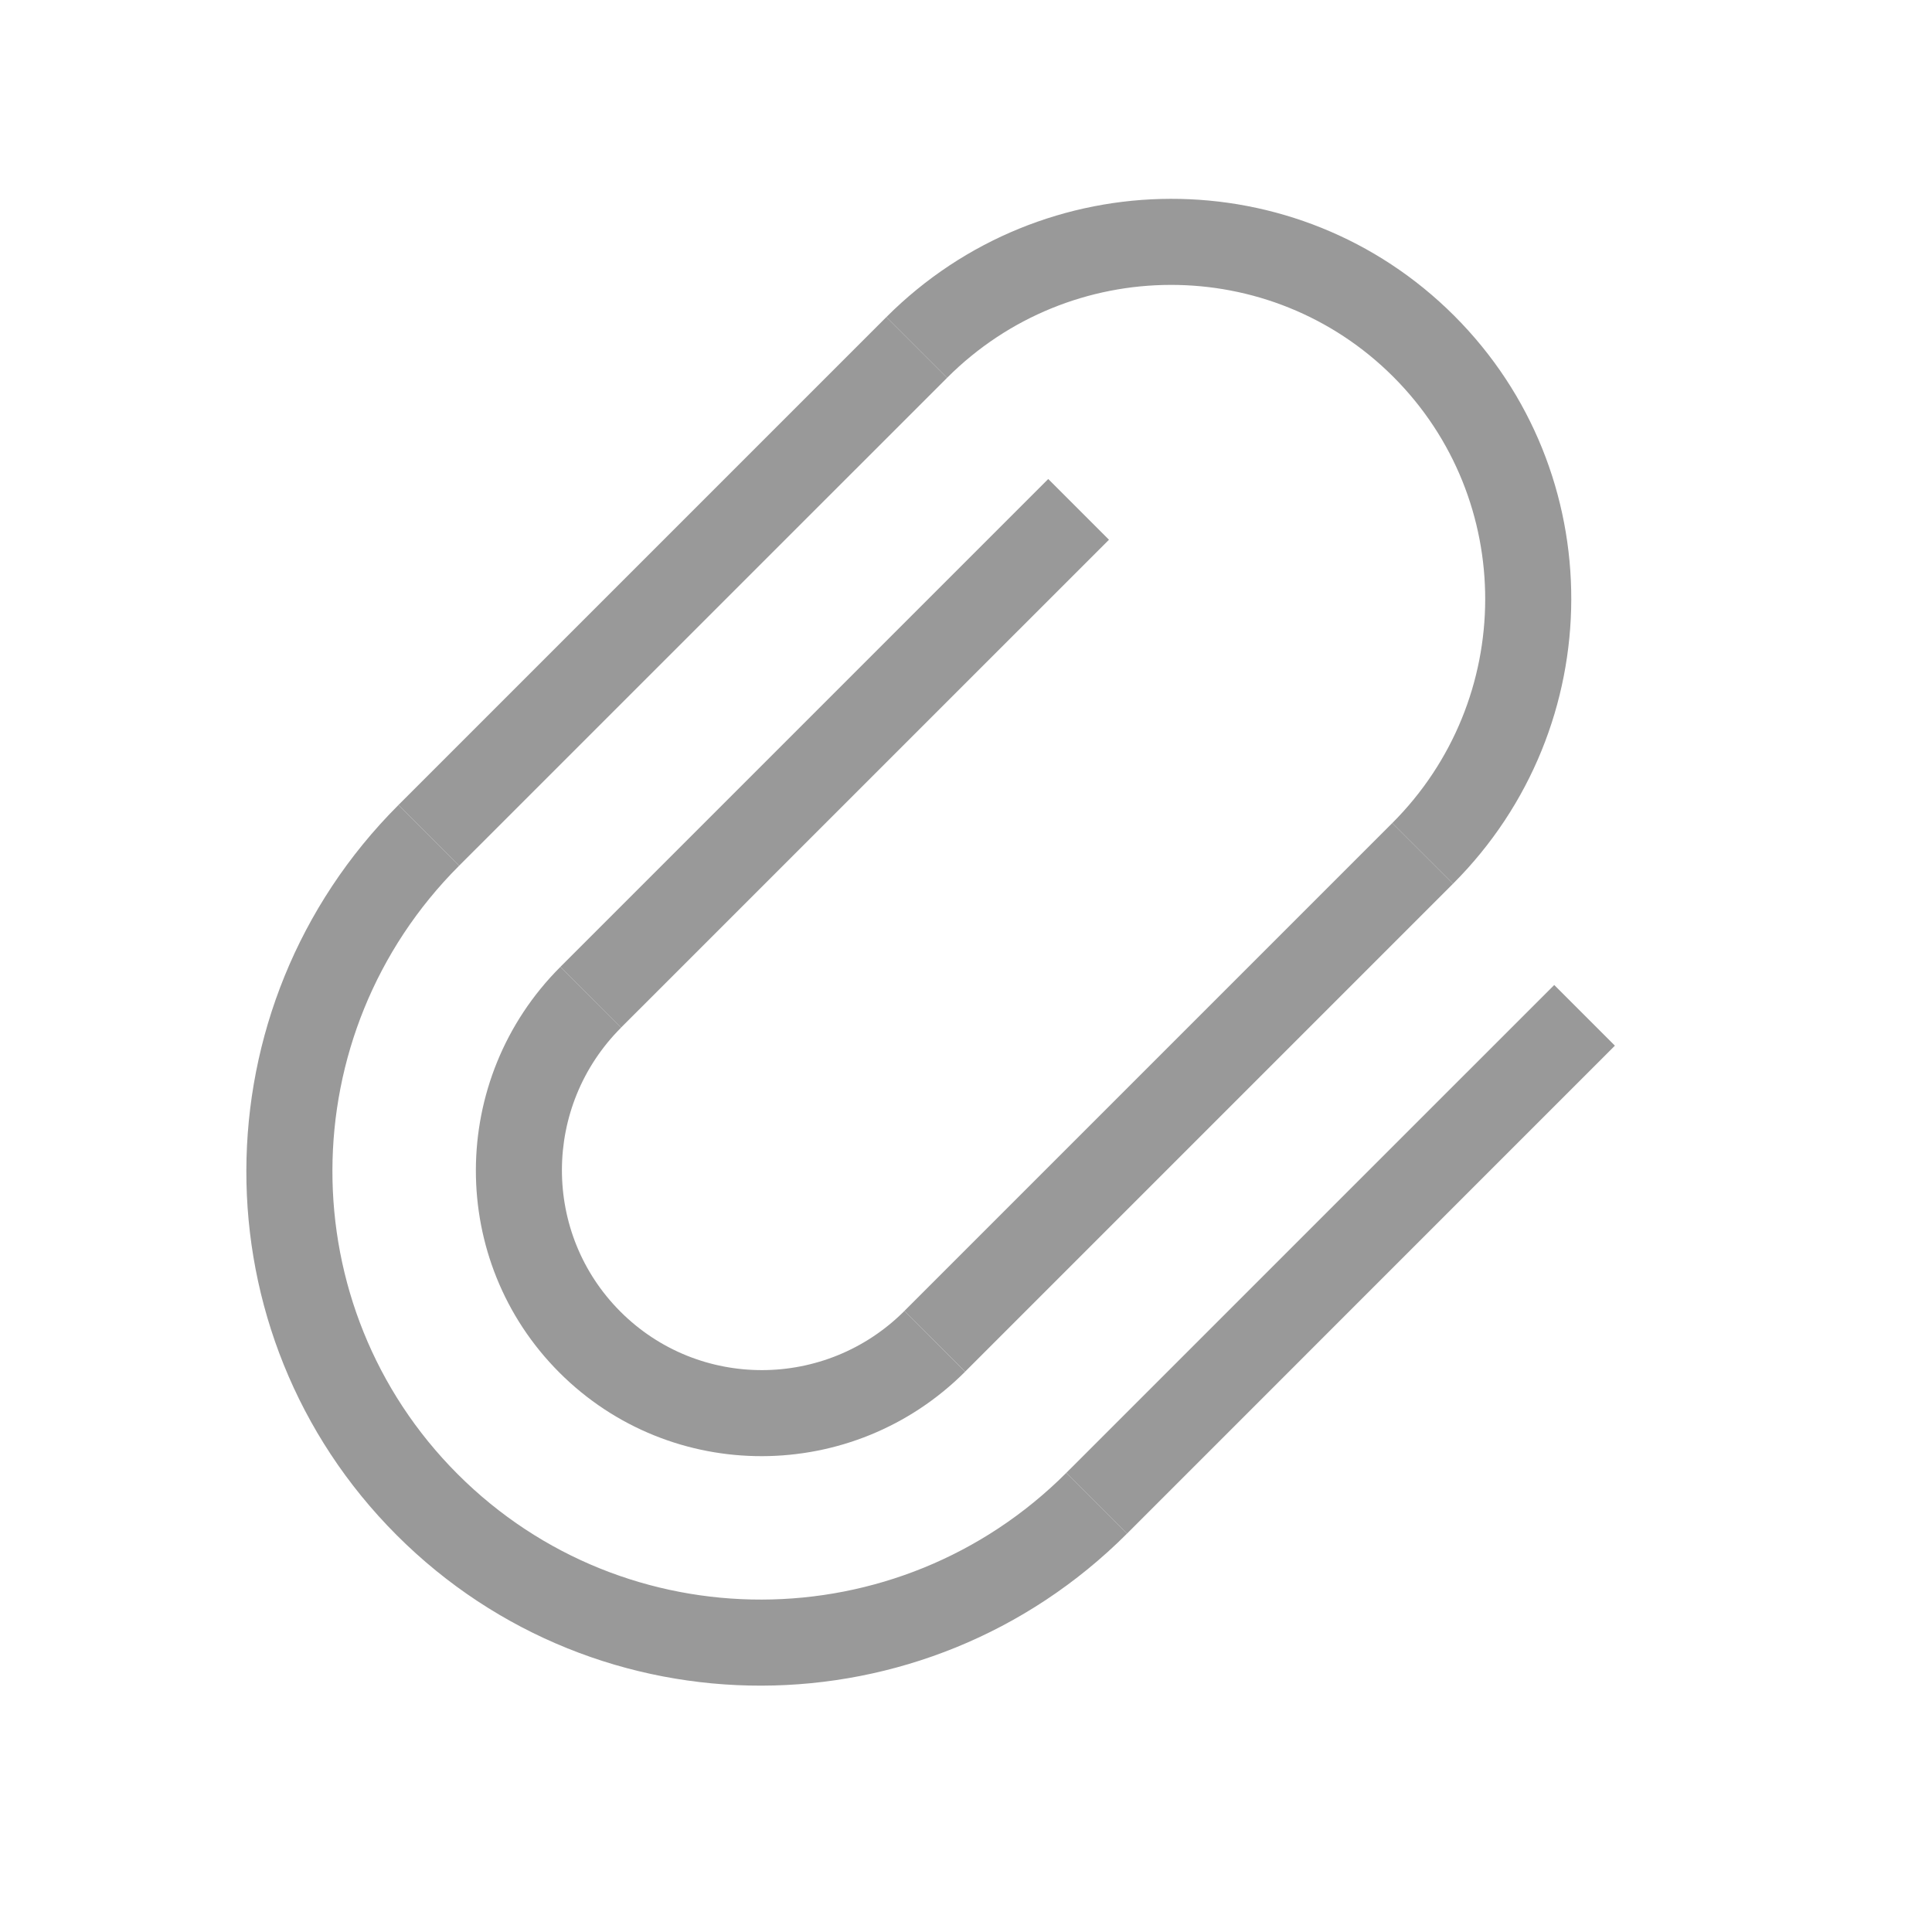
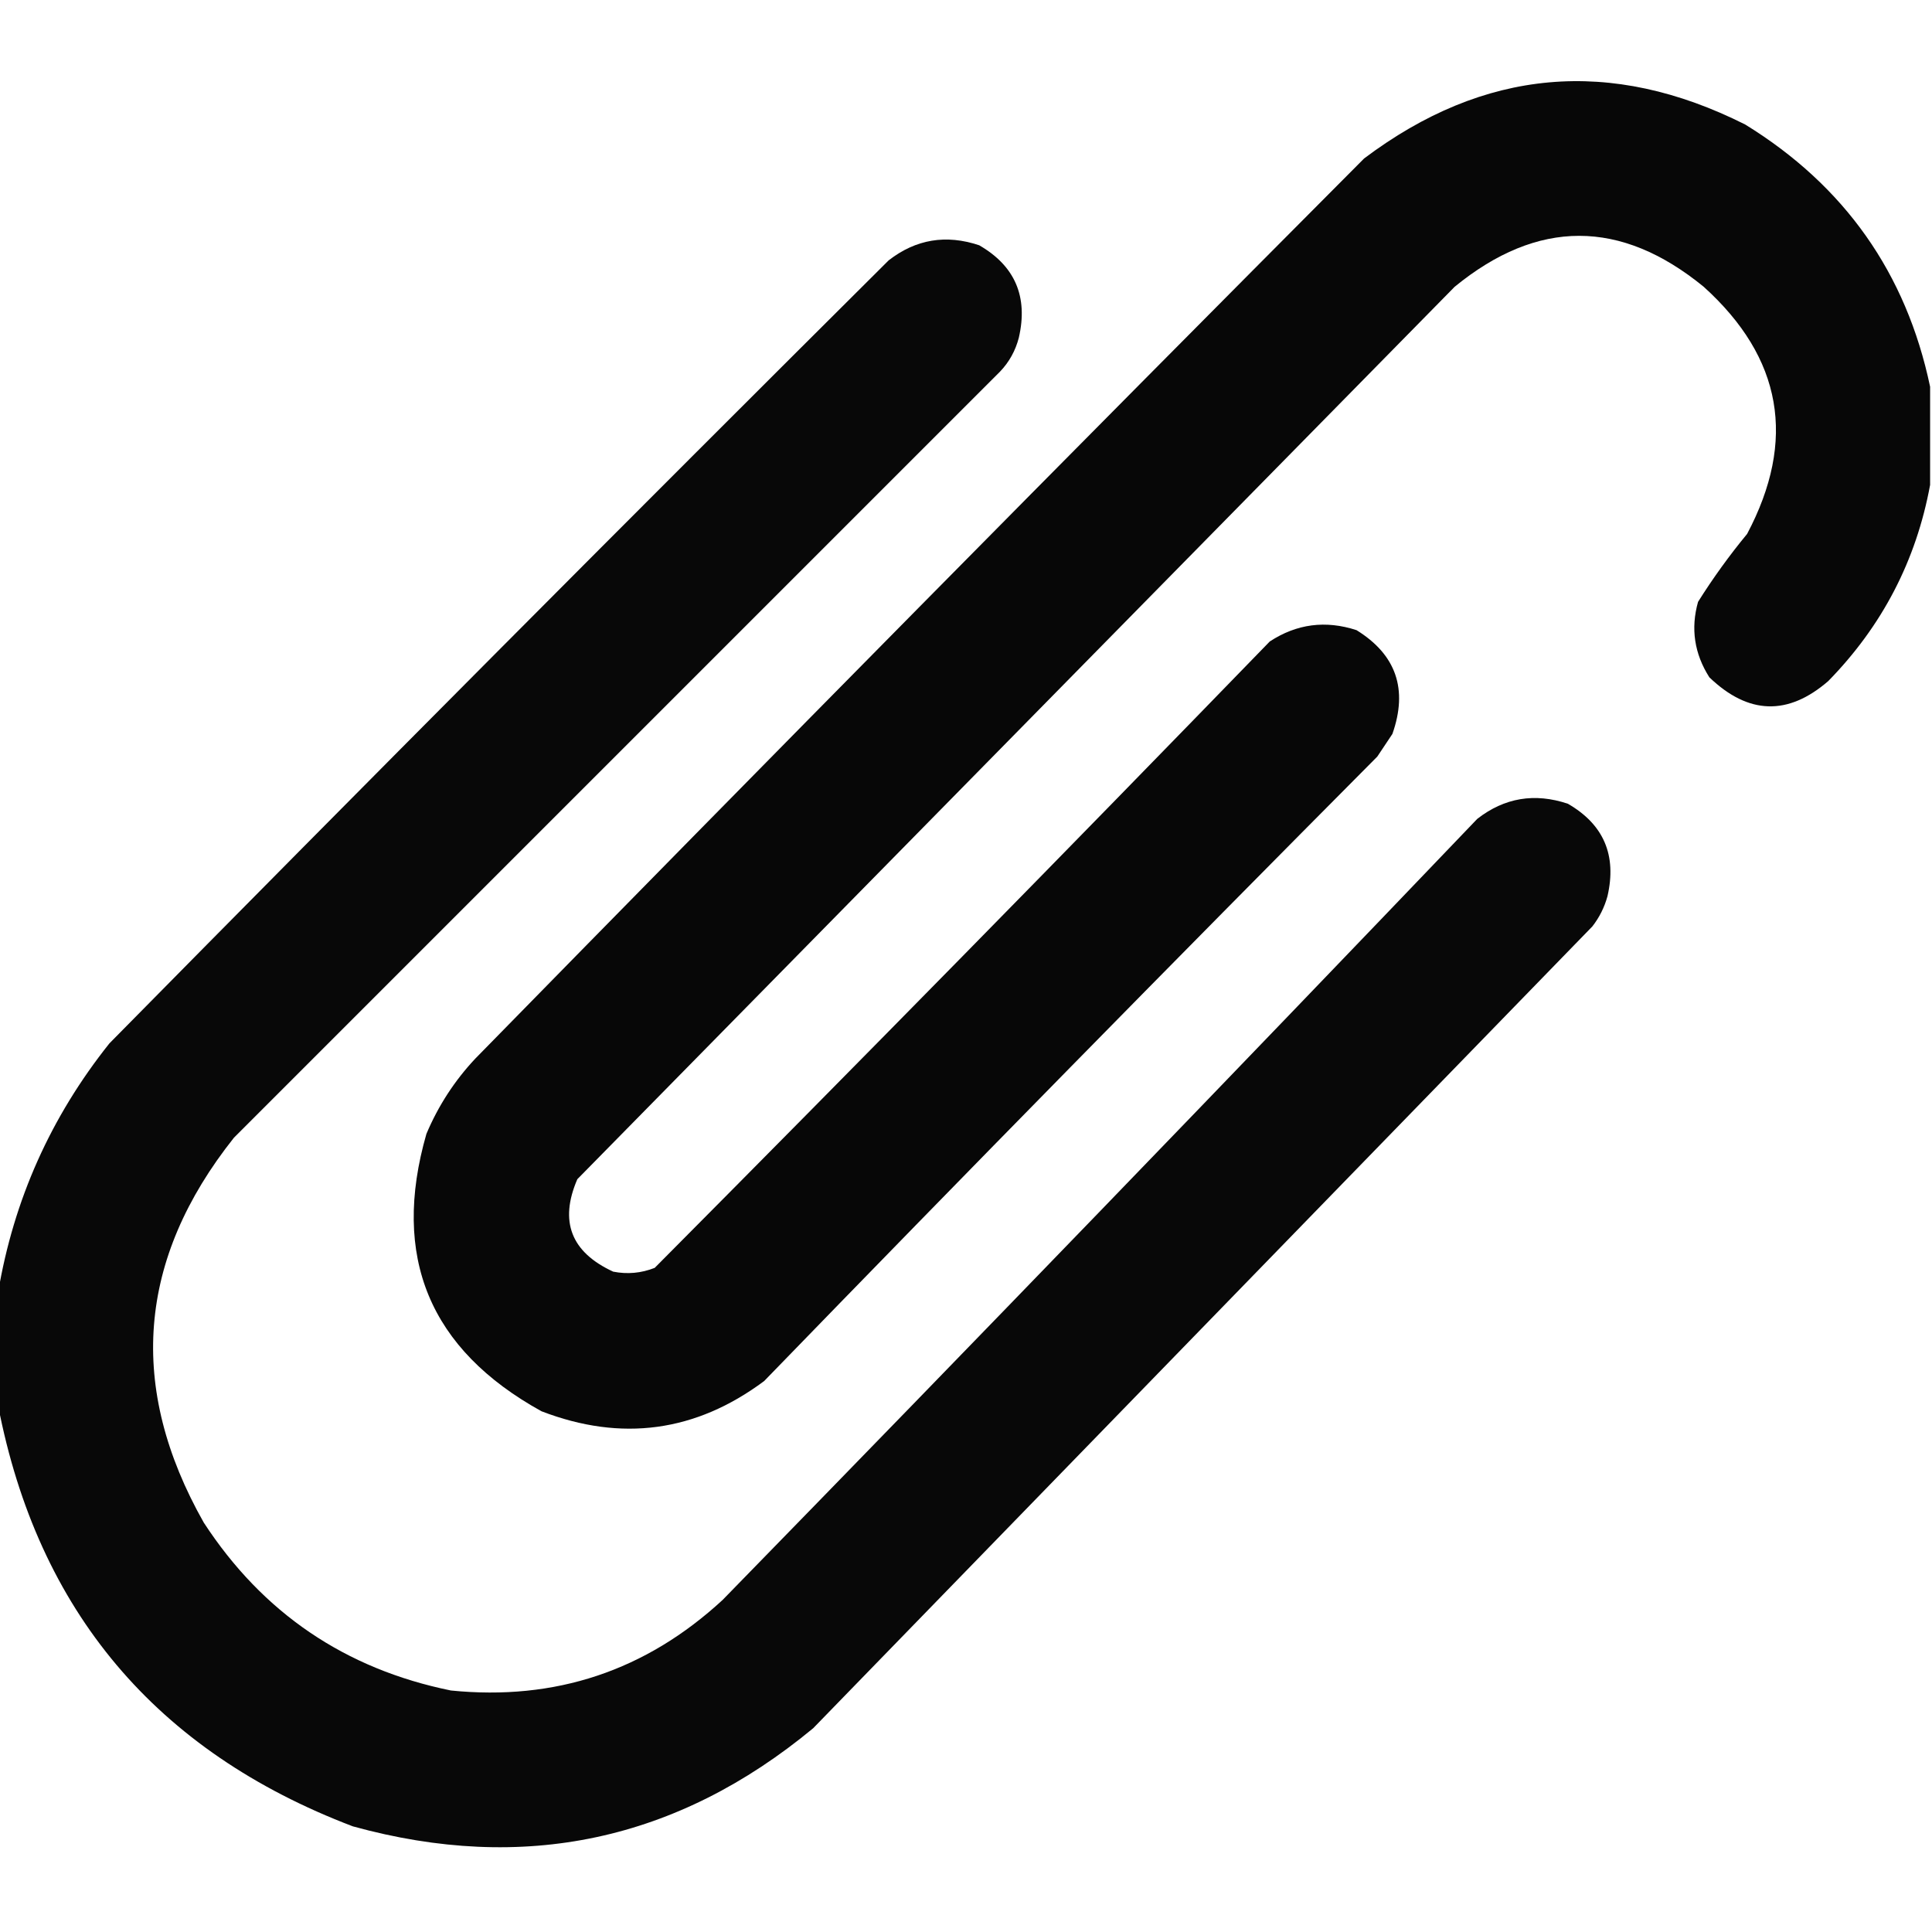
- <svg xmlns="http://www.w3.org/2000/svg" width="30" height="30" viewBox="0 0 30 30" fill="none">
-   <path fill-rule="evenodd" clip-rule="evenodd" d="M6.187 12.5L13.763 4.924L14.706 5.867L7.129 13.443L6.187 12.5Z" fill="#999999" />
-   <path fill-rule="evenodd" clip-rule="evenodd" d="M8.701 15.014L16.277 7.438L17.22 8.381L9.643 15.957L8.701 15.014Z" fill="#999999" />
-   <path fill-rule="evenodd" clip-rule="evenodd" d="M14.043 20.357L21.619 12.781L22.562 13.723L14.986 21.299L14.043 20.357Z" fill="#999999" />
-   <path fill-rule="evenodd" clip-rule="evenodd" d="M16.557 22.871L24.134 15.295L25.076 16.237L17.5 23.814L16.557 22.871Z" fill="#999999" />
-   <path fill-rule="evenodd" clip-rule="evenodd" d="M16.557 22.871C13.942 25.486 9.712 25.495 7.108 22.892C4.505 20.288 4.514 16.058 7.129 13.443L6.187 12.5C3.048 15.638 3.037 20.715 6.161 23.839C9.285 26.963 14.362 26.952 17.5 23.814L16.557 22.871Z" fill="#999999" />
-   <path fill-rule="evenodd" clip-rule="evenodd" d="M21.619 12.781L22.562 13.723C25.003 11.283 25.012 7.334 22.582 4.904C20.152 2.474 16.203 2.483 13.763 4.924L14.706 5.867C16.623 3.949 19.726 3.942 21.635 5.851C23.544 7.76 23.537 10.863 21.619 12.781Z" fill="#999999" />
-   <path fill-rule="evenodd" clip-rule="evenodd" d="M8.701 15.014C6.958 16.758 6.951 19.578 8.687 21.314C10.423 23.049 13.243 23.043 14.986 21.3L14.043 20.357C12.823 21.577 10.849 21.582 9.634 20.367C8.419 19.152 8.423 17.178 9.644 15.957L8.701 15.014Z" fill="#999999" />
+ <svg xmlns="http://www.w3.org/2000/svg" version="1.1" width="512px" height="512px" style="shape-rendering:geometricPrecision; text-rendering:geometricPrecision; image-rendering:optimizeQuality; fill-rule:evenodd; clip-rule:evenodd">
+   <g>
+     <path style="opacity:0.969" fill="#000000" d="M 511.5,102.5 C 511.5,111.167 511.5,119.833 511.5,128.5C 507.809,148.548 498.809,165.881 484.5,180.5C 473.821,189.74 463.321,189.407 453,179.5C 449.011,173.233 448.011,166.566 450,159.5C 453.946,153.221 458.279,147.221 463,141.5C 476.162,116.653 472.328,94.82 451.5,76C 429.5,58 407.5,58 385.5,76C 308,154.833 230.5,233.667 153,312.5C 148.169,323.684 151.336,331.85 162.5,337C 166.261,337.738 169.928,337.405 173.5,336C 228.141,281.025 282.474,225.692 336.5,170C 343.635,165.32 351.302,164.32 359.5,167C 370,173.495 373.166,182.661 369,194.5C 367.667,196.5 366.333,198.5 365,200.5C 310.471,255.362 256.305,310.528 202.5,366C 184.374,379.495 164.707,382.162 143.5,374C 113.809,357.593 103.642,333.093 113,300.5C 116.152,293.024 120.486,286.358 126,280.5C 204.138,200.695 282.638,121.195 361.5,42C 393.241,18.105 426.908,15.105 462.5,33C 488.849,49.227 505.182,72.394 511.5,102.5 Z" />
+   </g>
+   <g>
+     <path style="opacity:0.966" fill="#000000" d="M -0.5,372.5 C -0.5,362.5 -0.5,352.5 -0.5,342.5C 3.618,317.994 13.451,295.994 29,276.5C 97.472,207.027 166.306,137.861 235.5,69C 242.713,63.394 250.713,62.06 259.5,65C 269,70.478 272.5,78.645 270,89.5C 269.108,92.952 267.442,95.952 265,98.5C 197.333,166.167 129.667,233.833 62,301.5C 36.408,333.704 33.742,367.704 54,403.5C 69.622,427.452 91.456,442.286 119.5,448C 147.151,450.783 171.151,442.783 191.5,424C 258.53,355.304 325.197,286.304 391.5,217C 398.713,211.394 406.713,210.06 415.5,213C 425,218.478 428.5,226.645 426,237.5C 425.194,240.446 423.861,243.112 422,245.5C 353.167,316.333 284.333,387.167 215.5,458C 179.463,487.839 138.797,496.506 93.5,484C 41.365,464.156 10.032,426.989 -0.5,372.5 Z" />
+   </g>
</svg>
